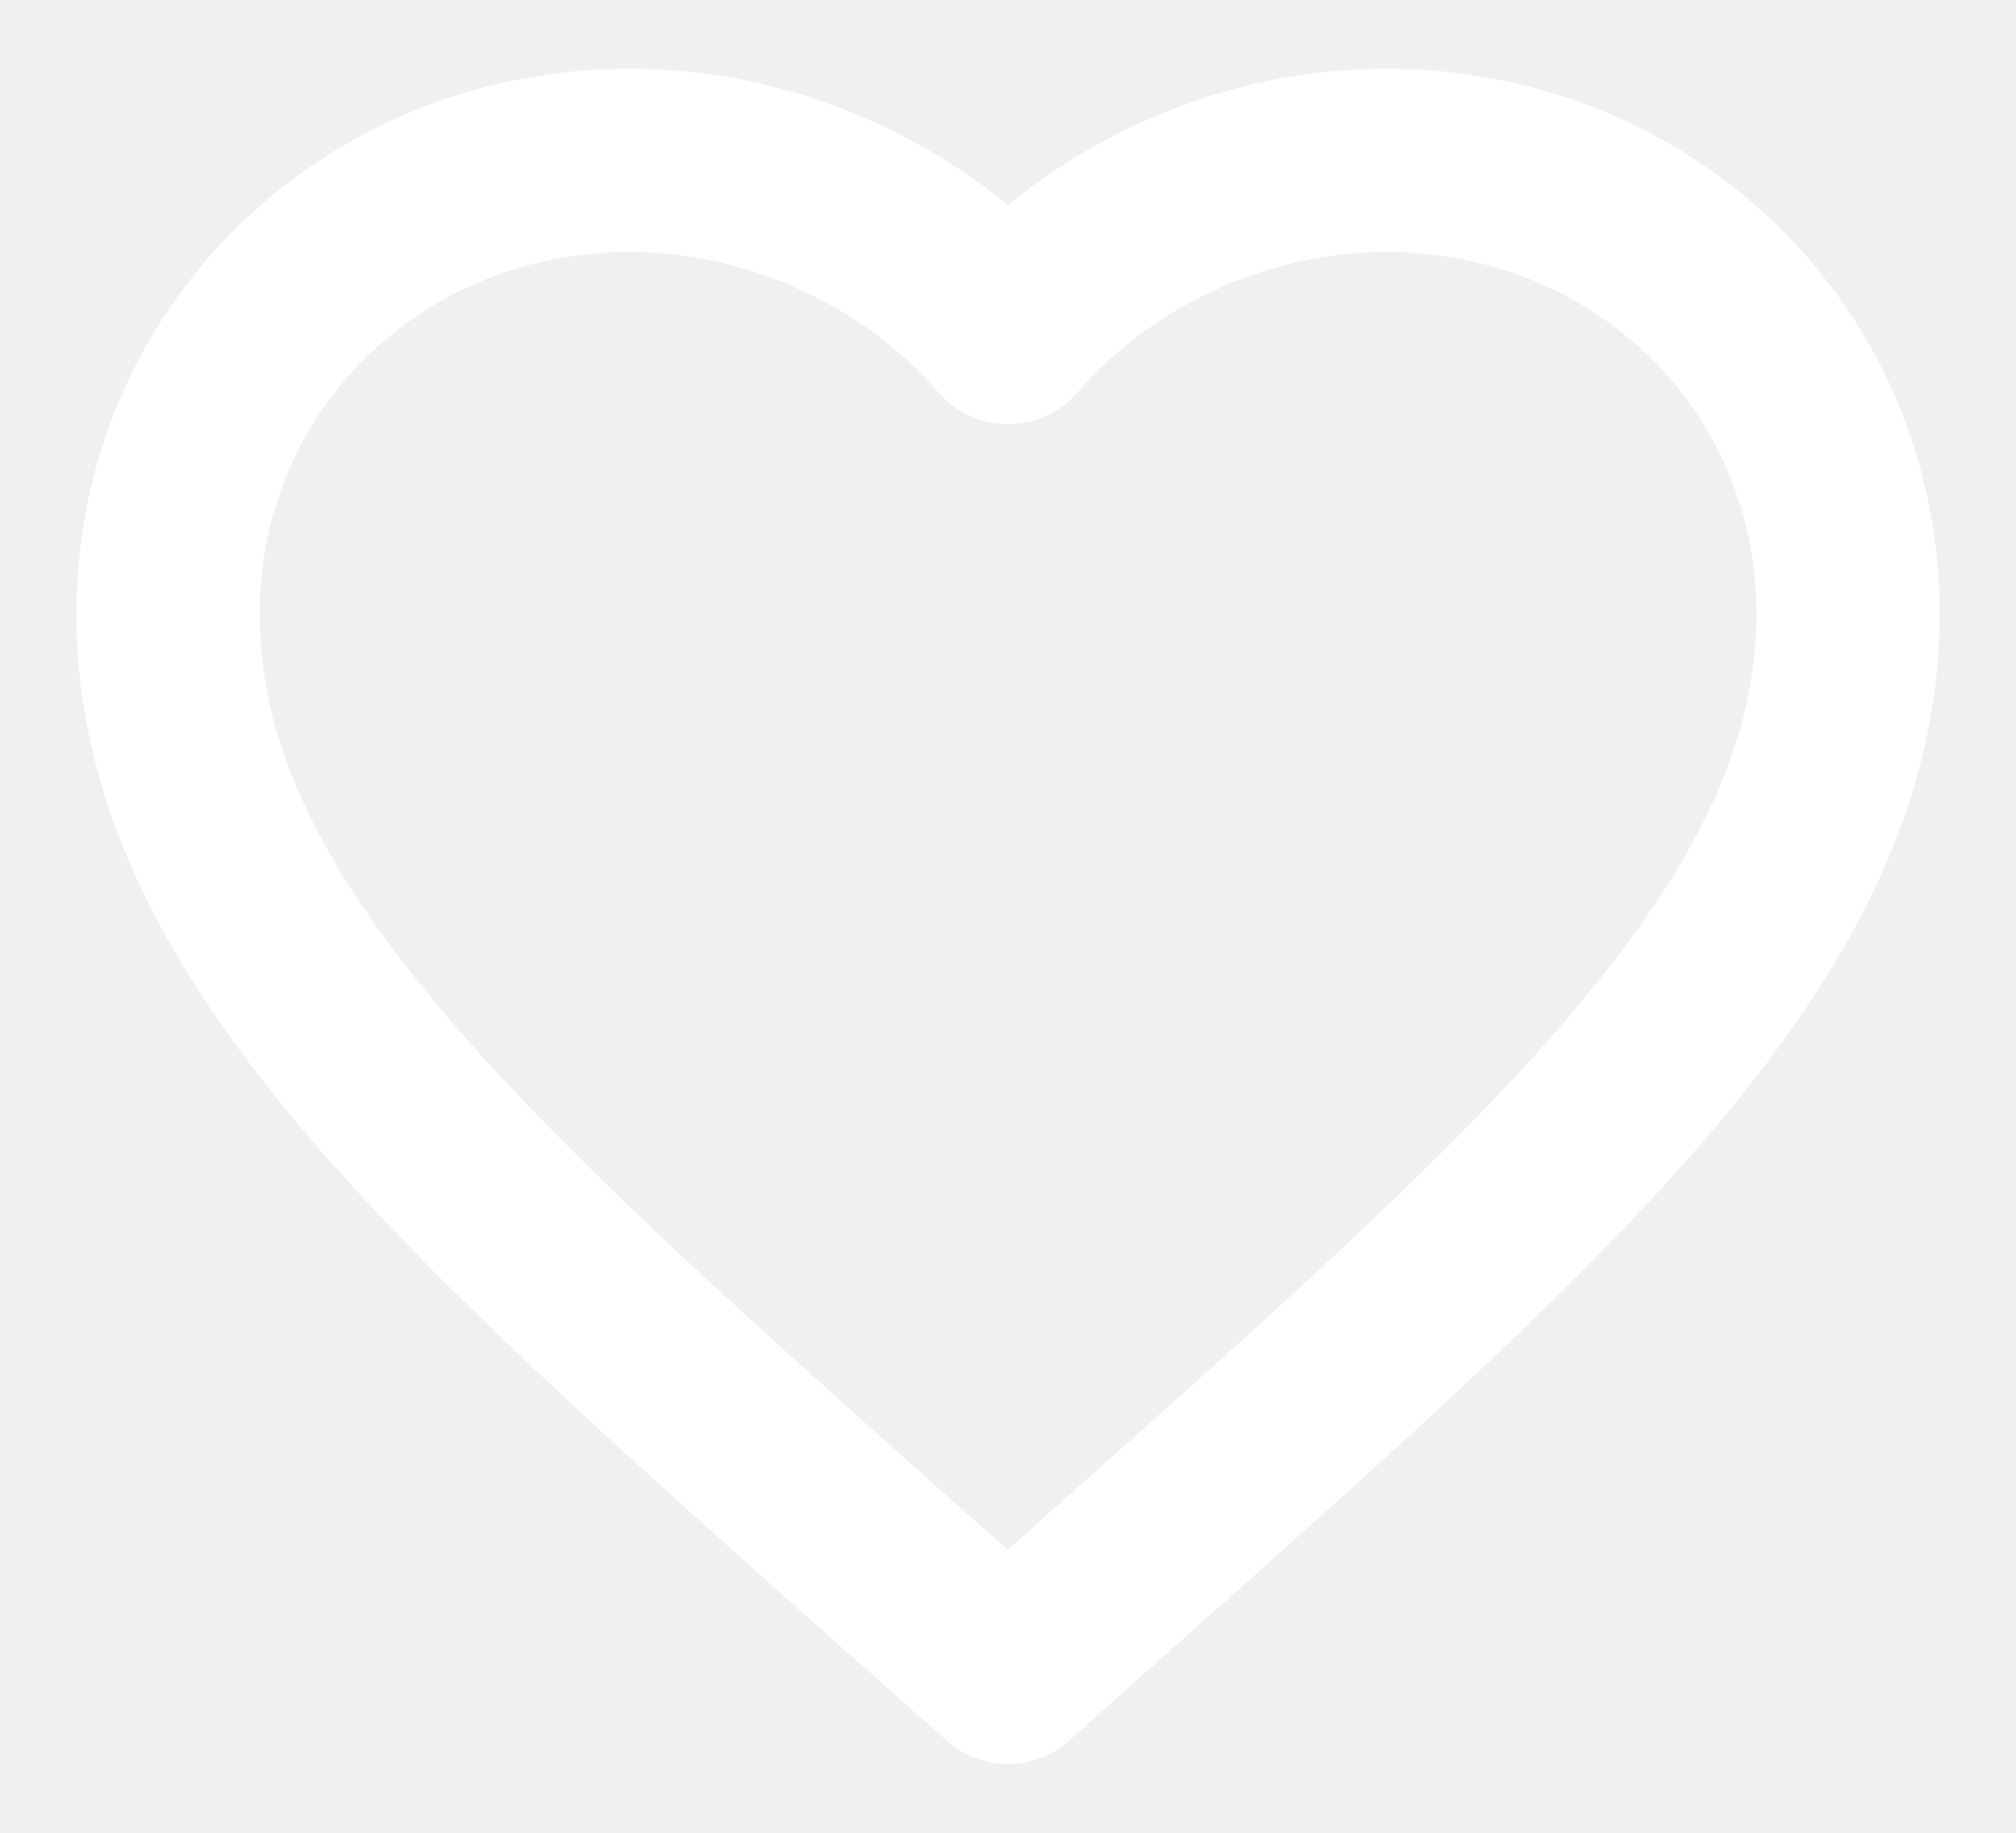
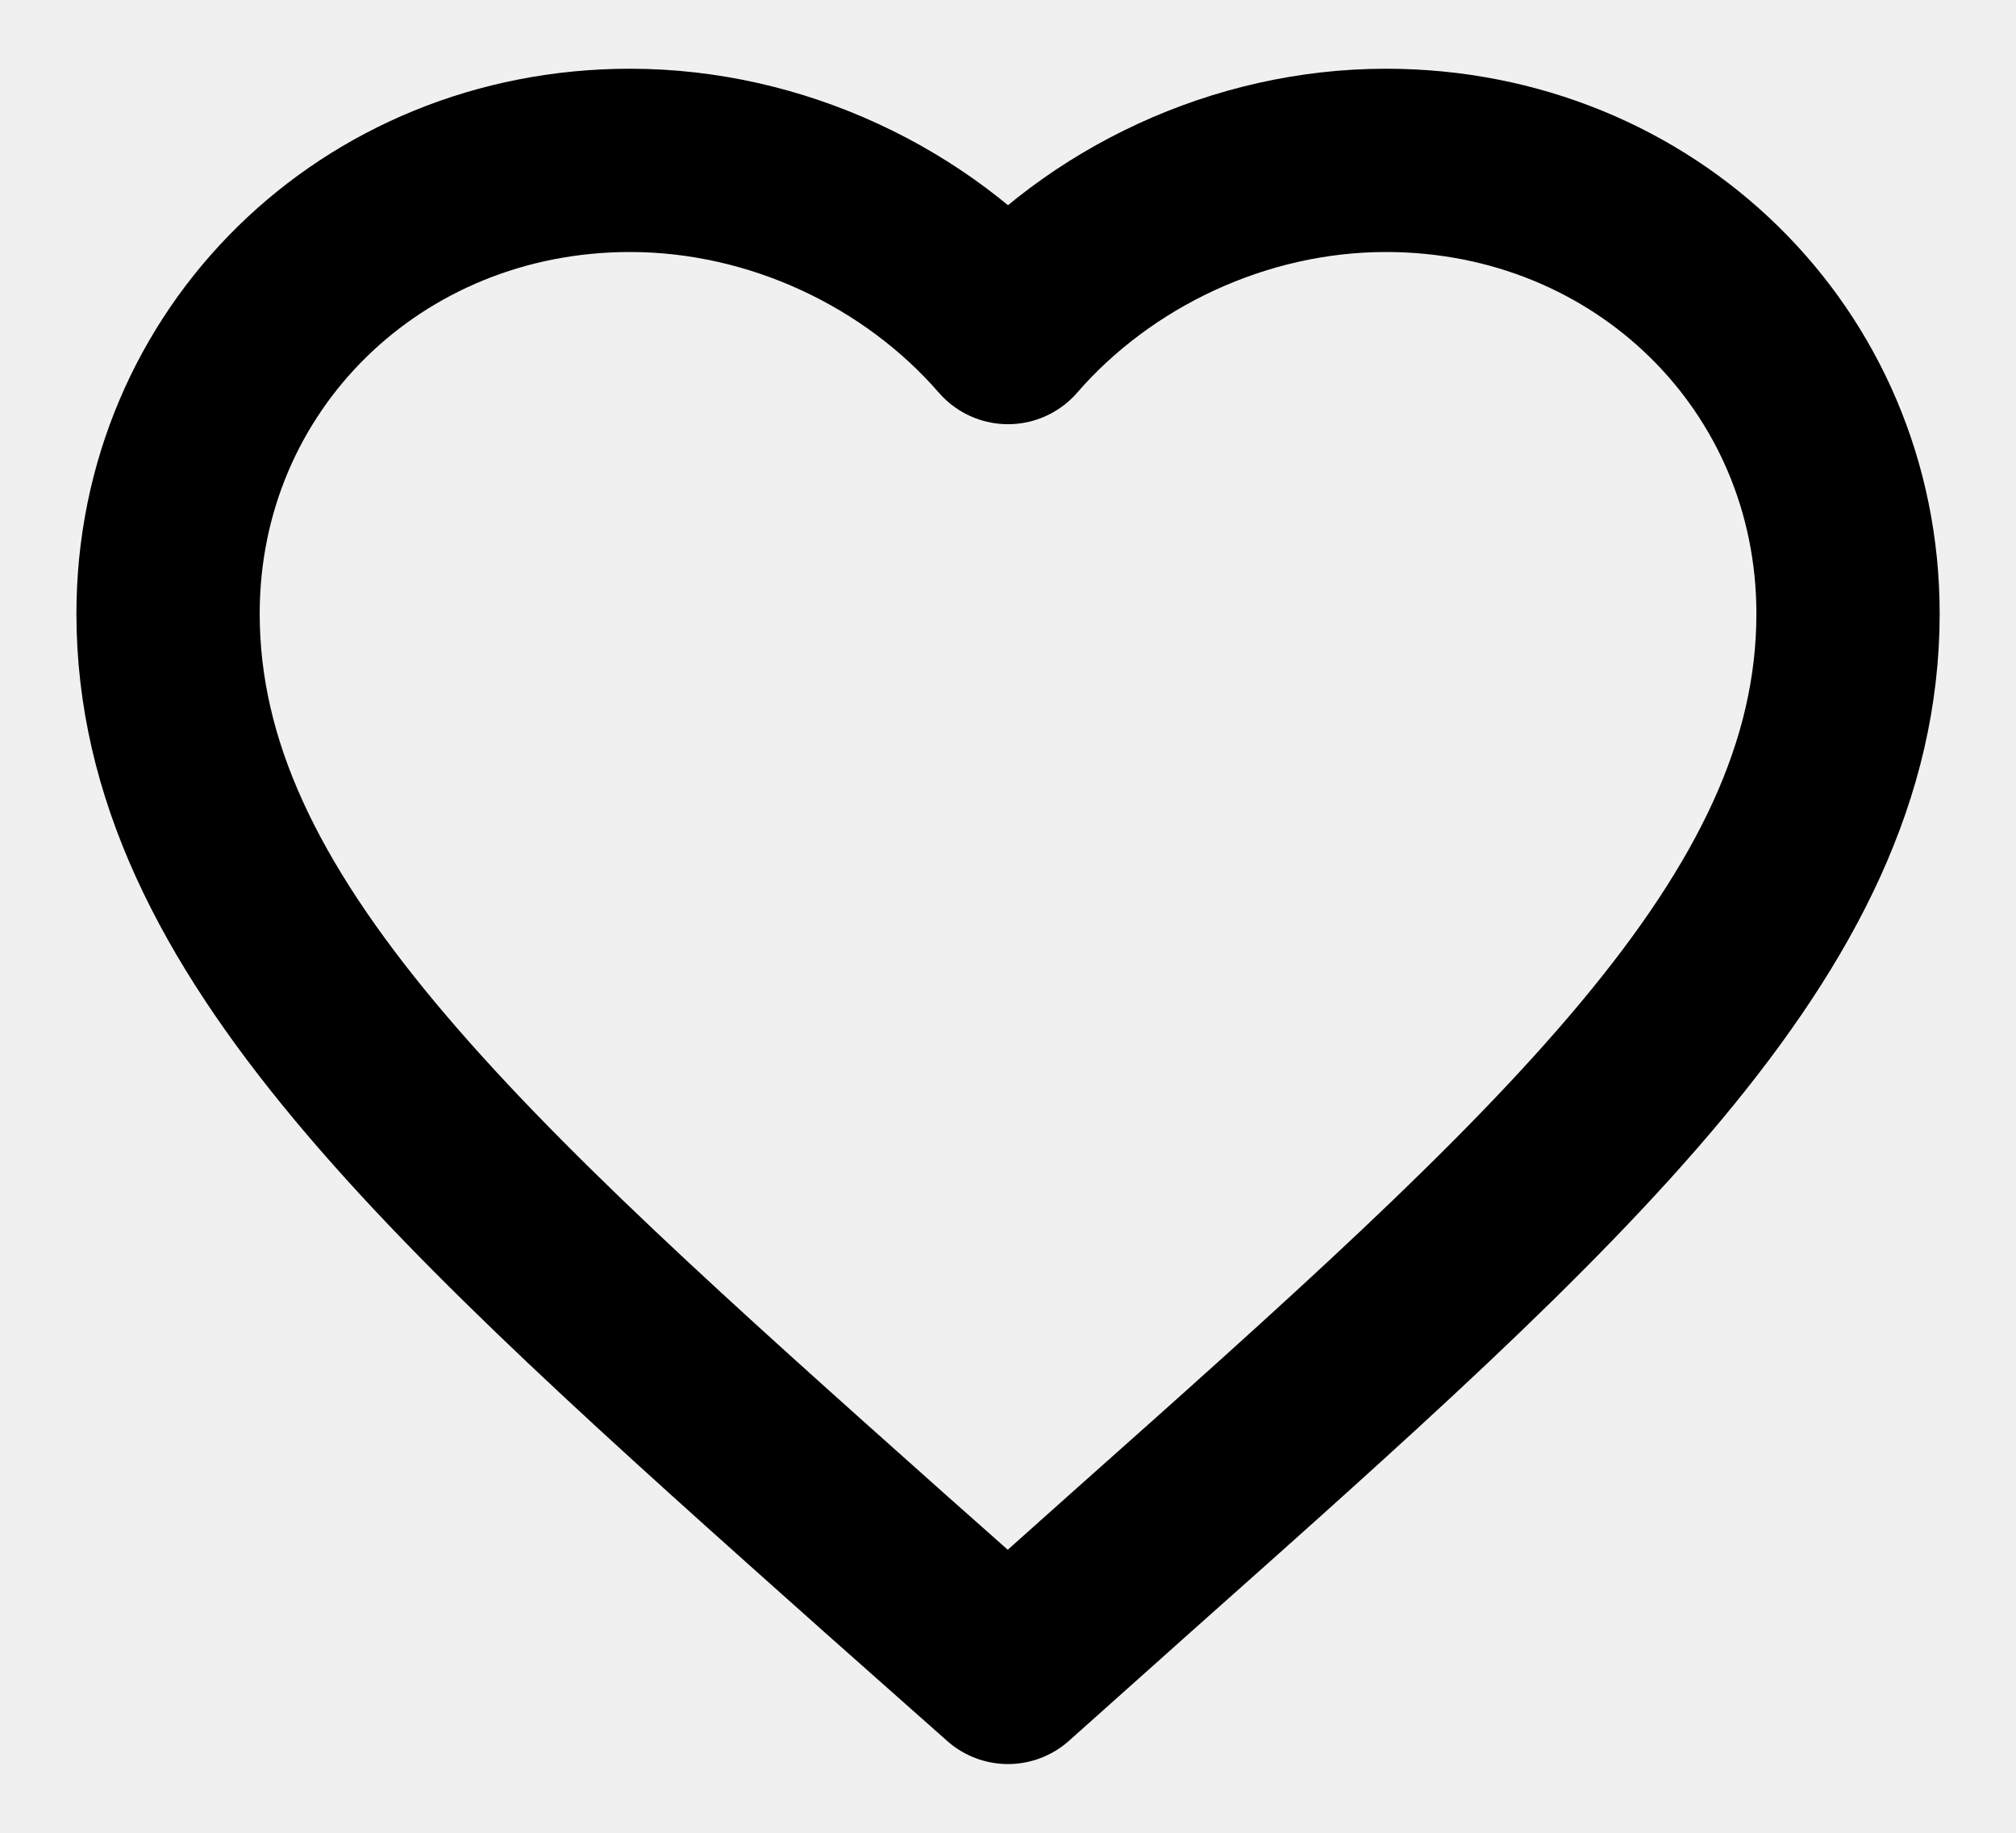
- <svg xmlns="http://www.w3.org/2000/svg" viewBox="0 0 22 20" fill="none">
-   <path d="M11 18.25L12.329 17.063C17.05 12.864 20.167 10.094 20.167 6.696C20.167 3.926 17.949 1.75 15.125 1.75C13.53 1.75 11.999 2.478 11 3.629C10.001 2.478 8.47 1.75 6.875 1.75C4.052 1.75 1.834 3.926 1.834 6.696C1.834 10.094 4.95 12.864 9.671 17.072L11 18.25Z" stroke="white" stroke-width="2" stroke-linecap="round" stroke-linejoin="round" />
+ <svg xmlns="http://www.w3.org/2000/svg" width="22" height="20" viewBox="0 0 22 20" fill="none">
+   <path d="M11 18.25L12.329 17.063C17.05 12.864 20.167 10.094 20.167 6.696C20.167 3.926 17.949 1.75 15.125 1.75C13.53 1.75 11.999 2.478 11 3.629C10.001 2.478 8.47 1.75 6.875 1.75C4.052 1.75 1.834 3.926 1.834 6.696C1.834 10.094 4.95 12.864 9.671 17.072L11 18.25Z" stroke="currentColor" stroke-width="2" stroke-linecap="round" stroke-linejoin="round" />
</svg>
